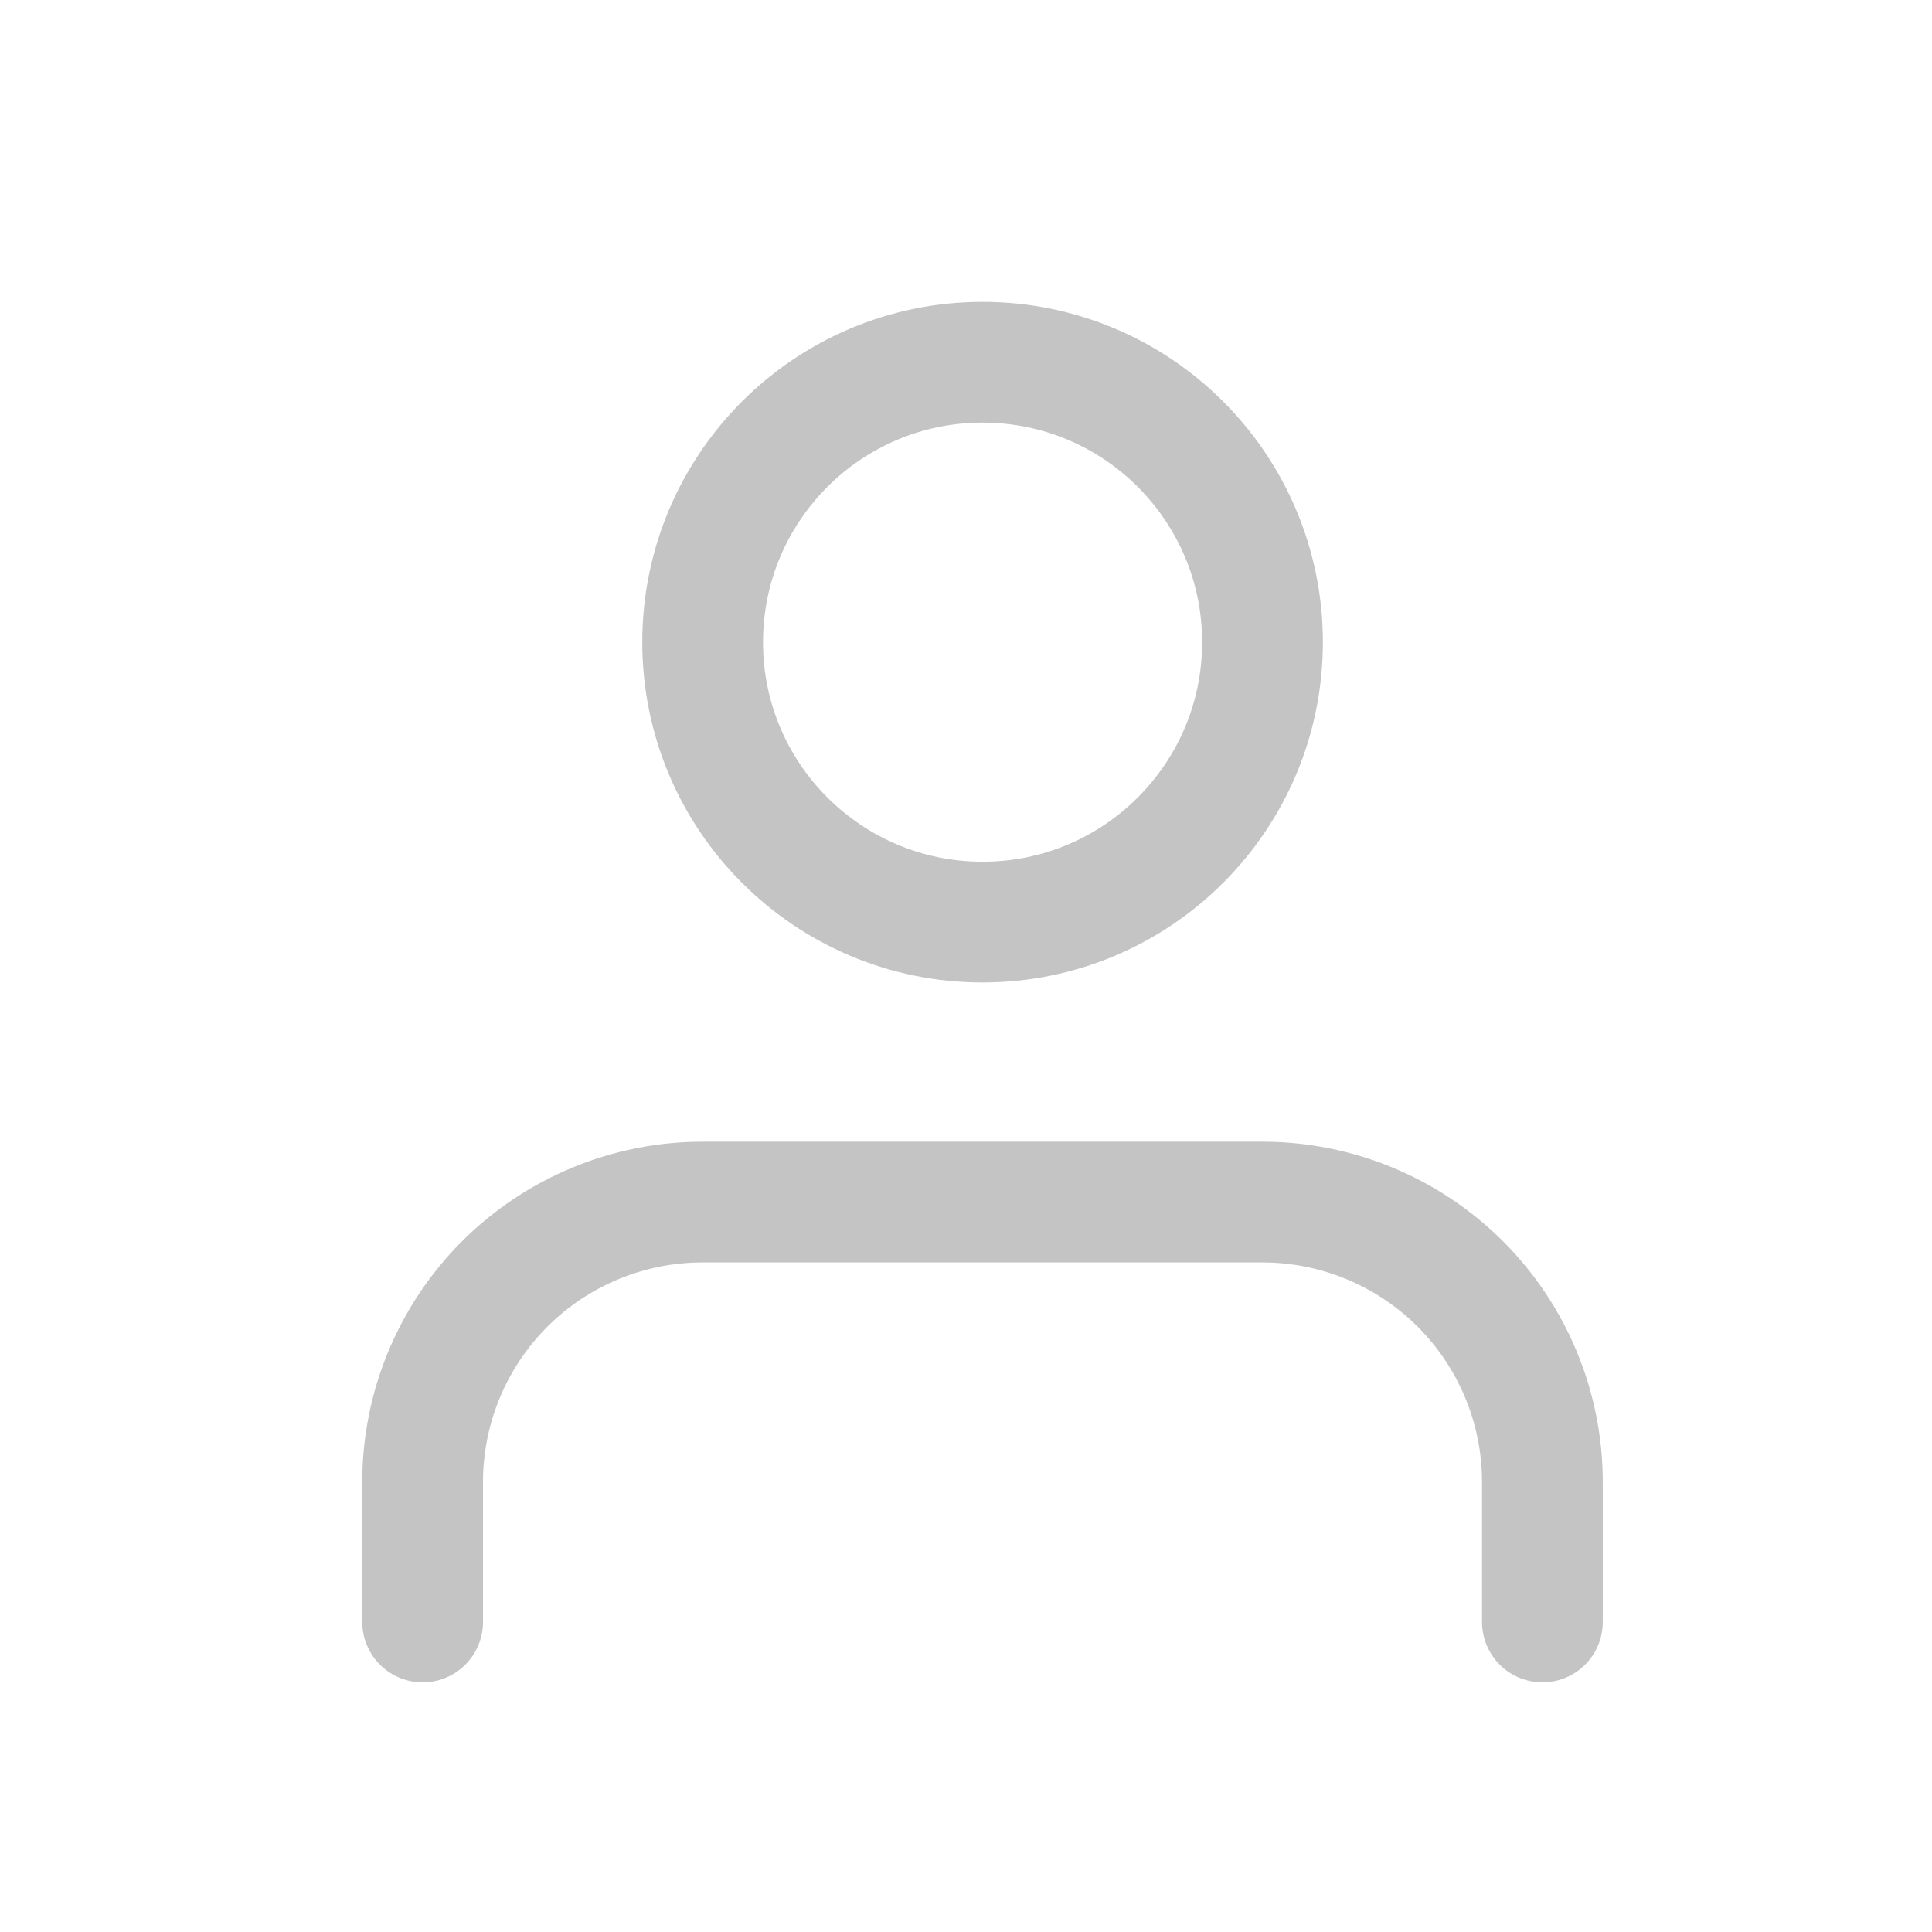
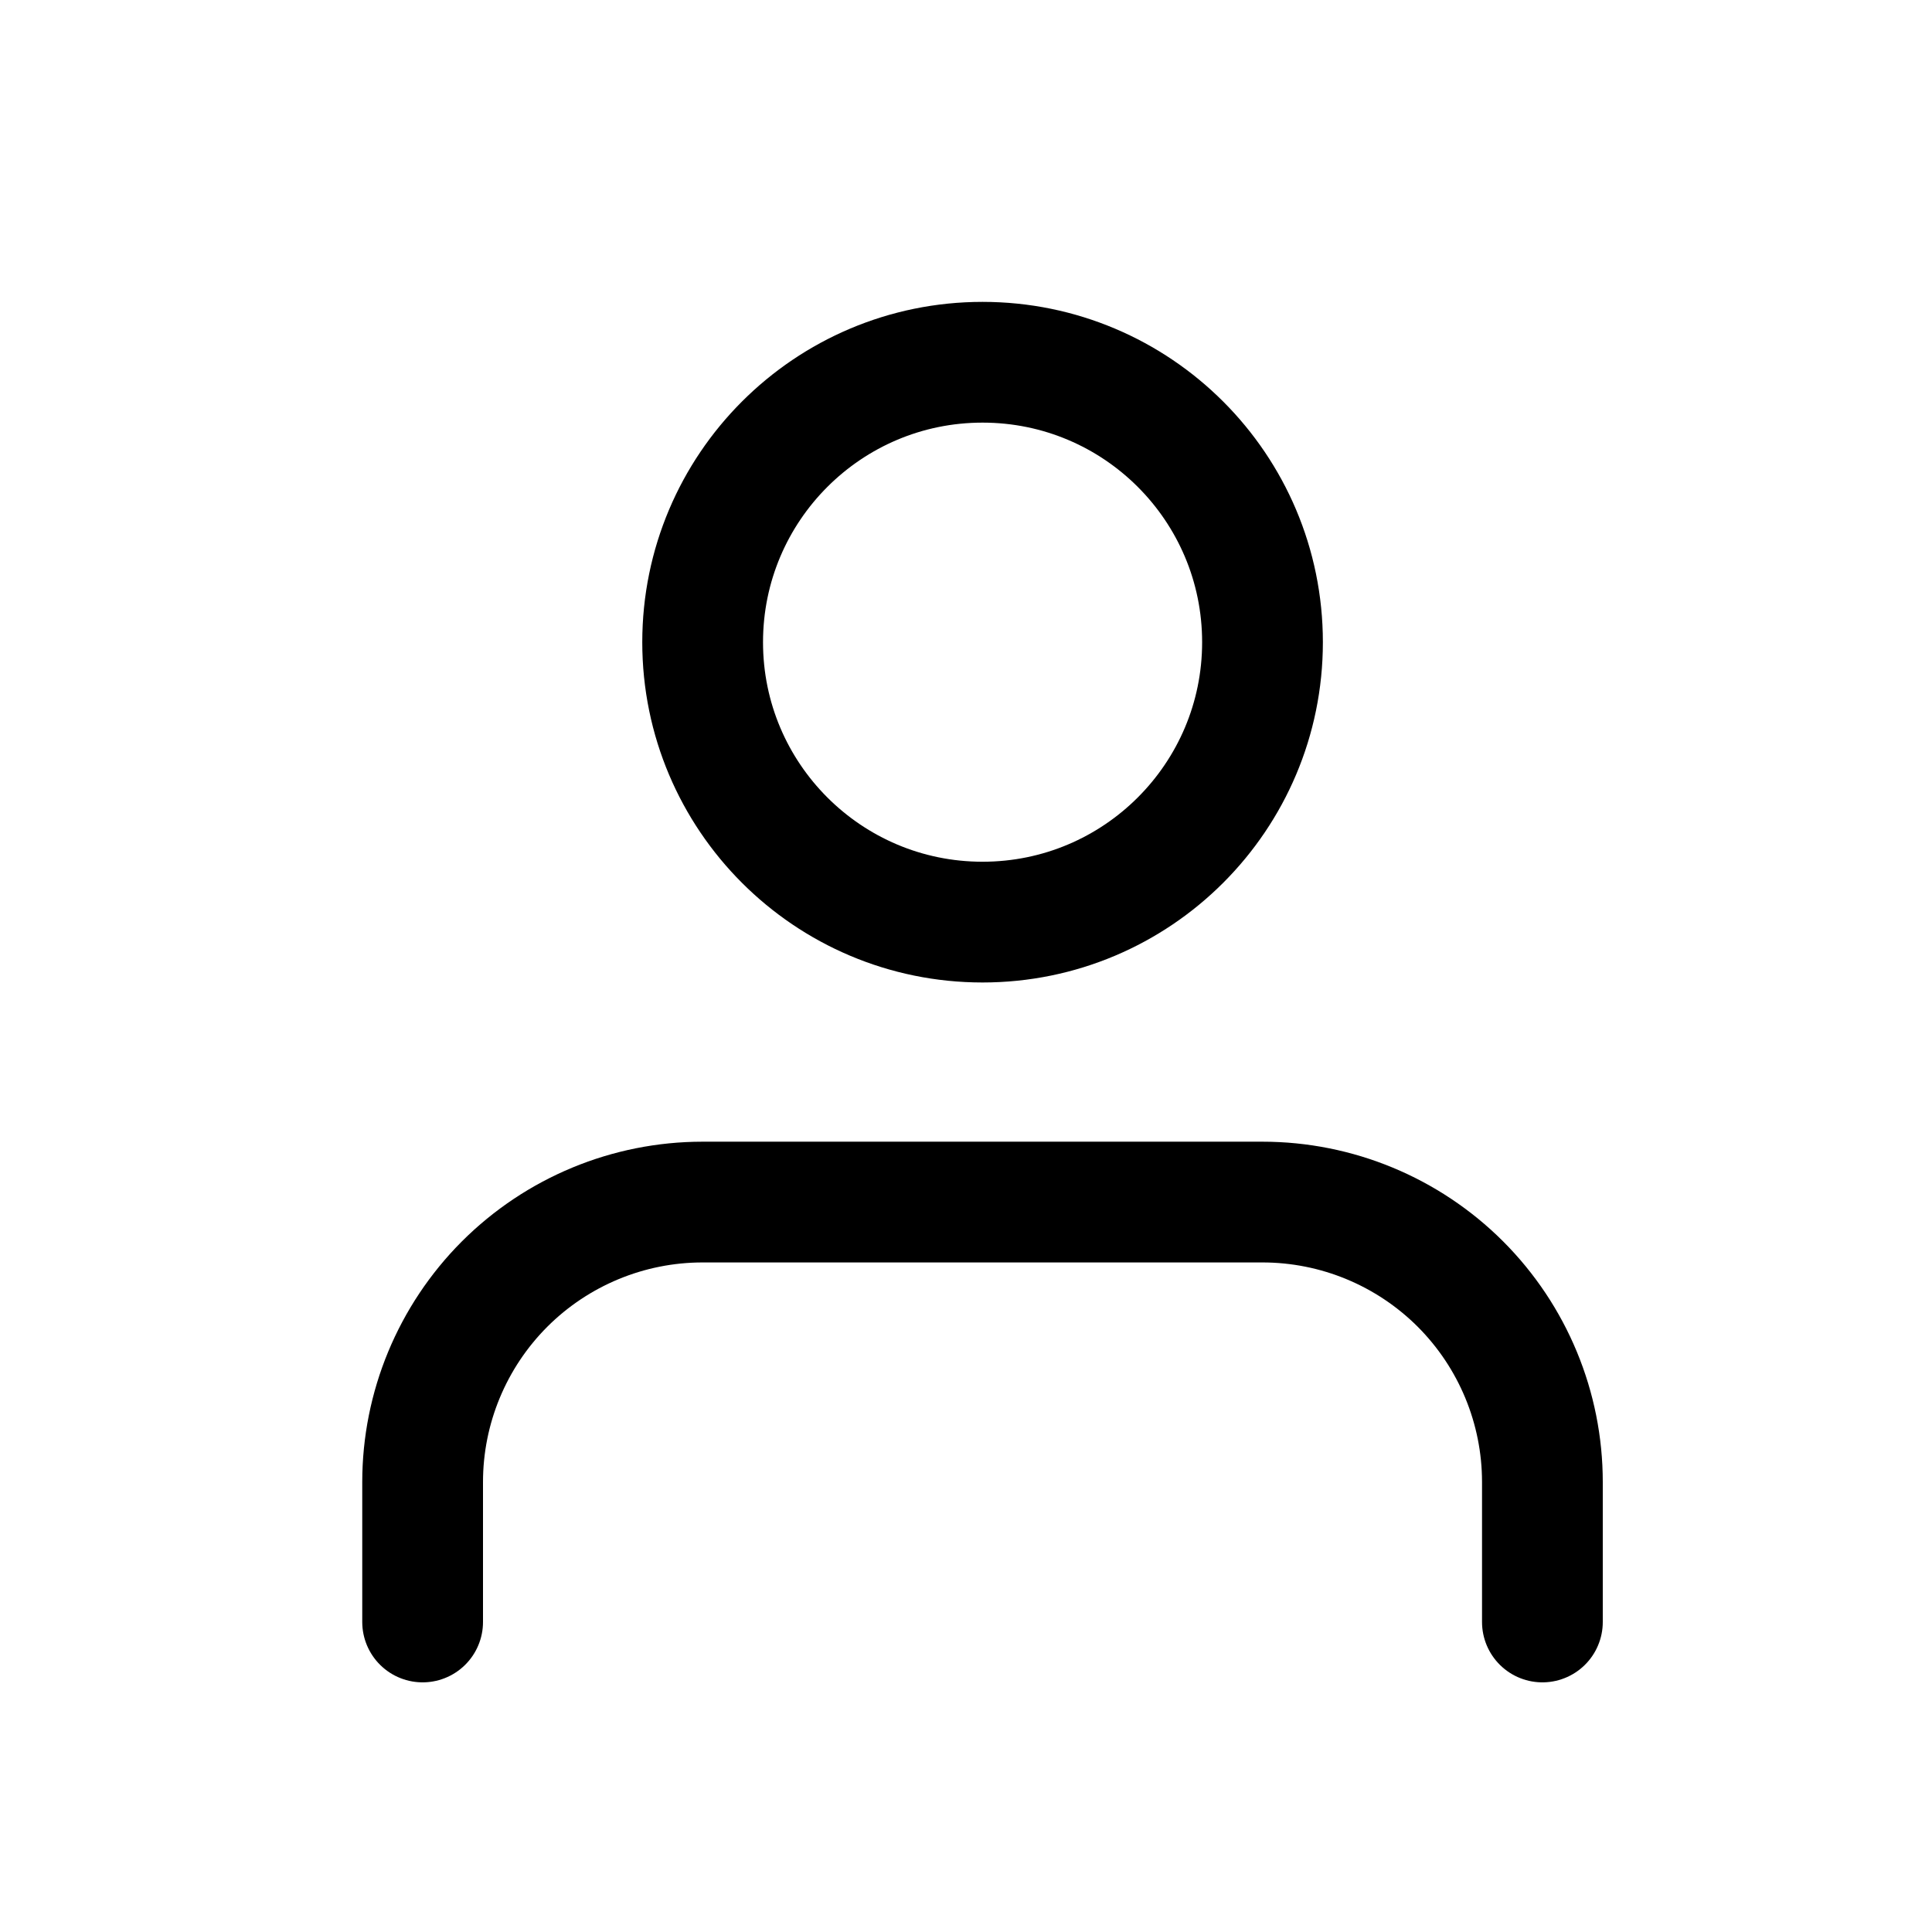
<svg xmlns="http://www.w3.org/2000/svg" width="32" height="32" viewBox="0 0 32 32" fill="none">
-   <path d="M25.547 26.865V24.547C25.547 23.317 25.058 22.138 24.189 21.268C23.319 20.399 22.14 19.91 20.91 19.91H11.637C10.407 19.91 9.228 20.399 8.358 21.268C7.489 22.138 7 23.317 7 24.547V26.865" stroke="#C4C4C4" stroke-width="2" stroke-linecap="round" stroke-linejoin="round" />
-   <path d="M16.274 15.273C18.835 15.273 20.911 13.197 20.911 10.637C20.911 8.076 18.835 6 16.274 6C13.714 6 11.638 8.076 11.638 10.637C11.638 13.197 13.714 15.273 16.274 15.273Z" stroke="#C4C4C4" stroke-width="2" stroke-linecap="round" stroke-linejoin="round" />
+   <path d="M25.547 26.865V24.547C25.547 23.317 25.058 22.138 24.189 21.268C23.319 20.399 22.14 19.91 20.91 19.91H11.637C10.407 19.91 9.228 20.399 8.358 21.268C7.489 22.138 7 23.317 7 24.547V26.865" stroke="currentColor" stroke-width="2" stroke-linecap="round" stroke-linejoin="round" />
+   <path d="M16.274 15.273C18.835 15.273 20.911 13.197 20.911 10.637C20.911 8.076 18.835 6 16.274 6C13.714 6 11.638 8.076 11.638 10.637C11.638 13.197 13.714 15.273 16.274 15.273Z" stroke="currentColor" stroke-width="2" stroke-linecap="round" stroke-linejoin="round" />
</svg>
